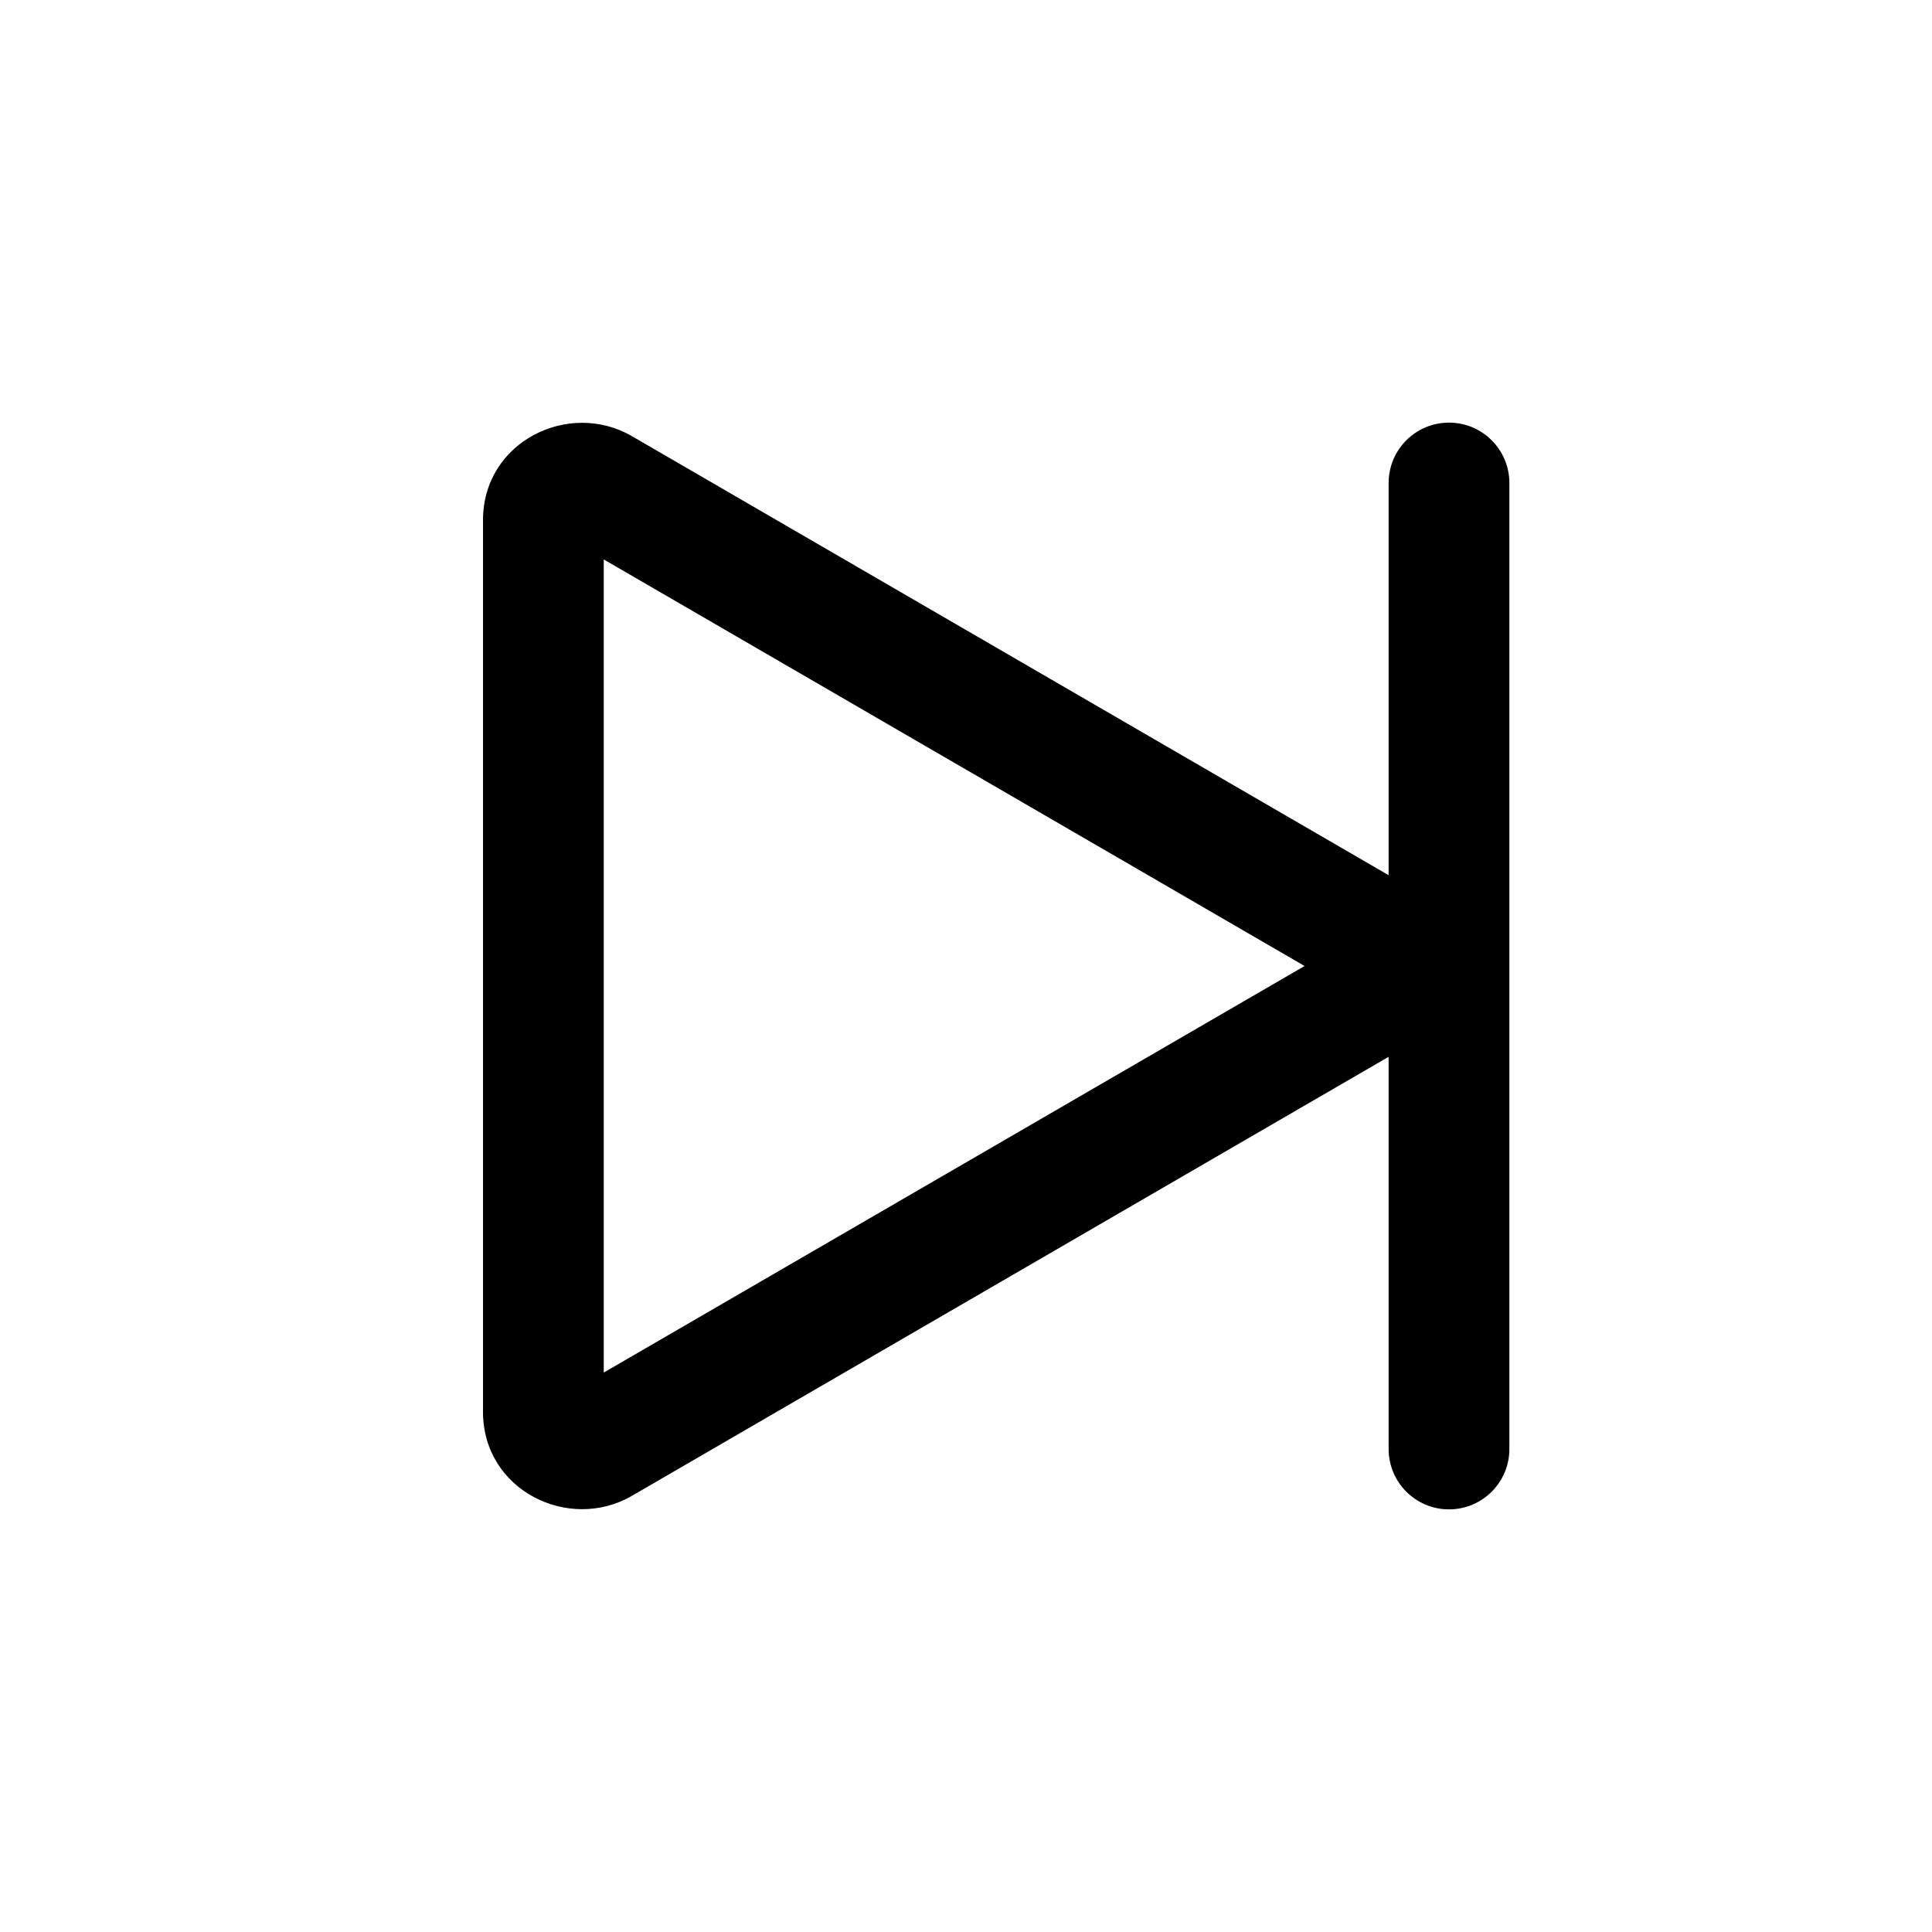
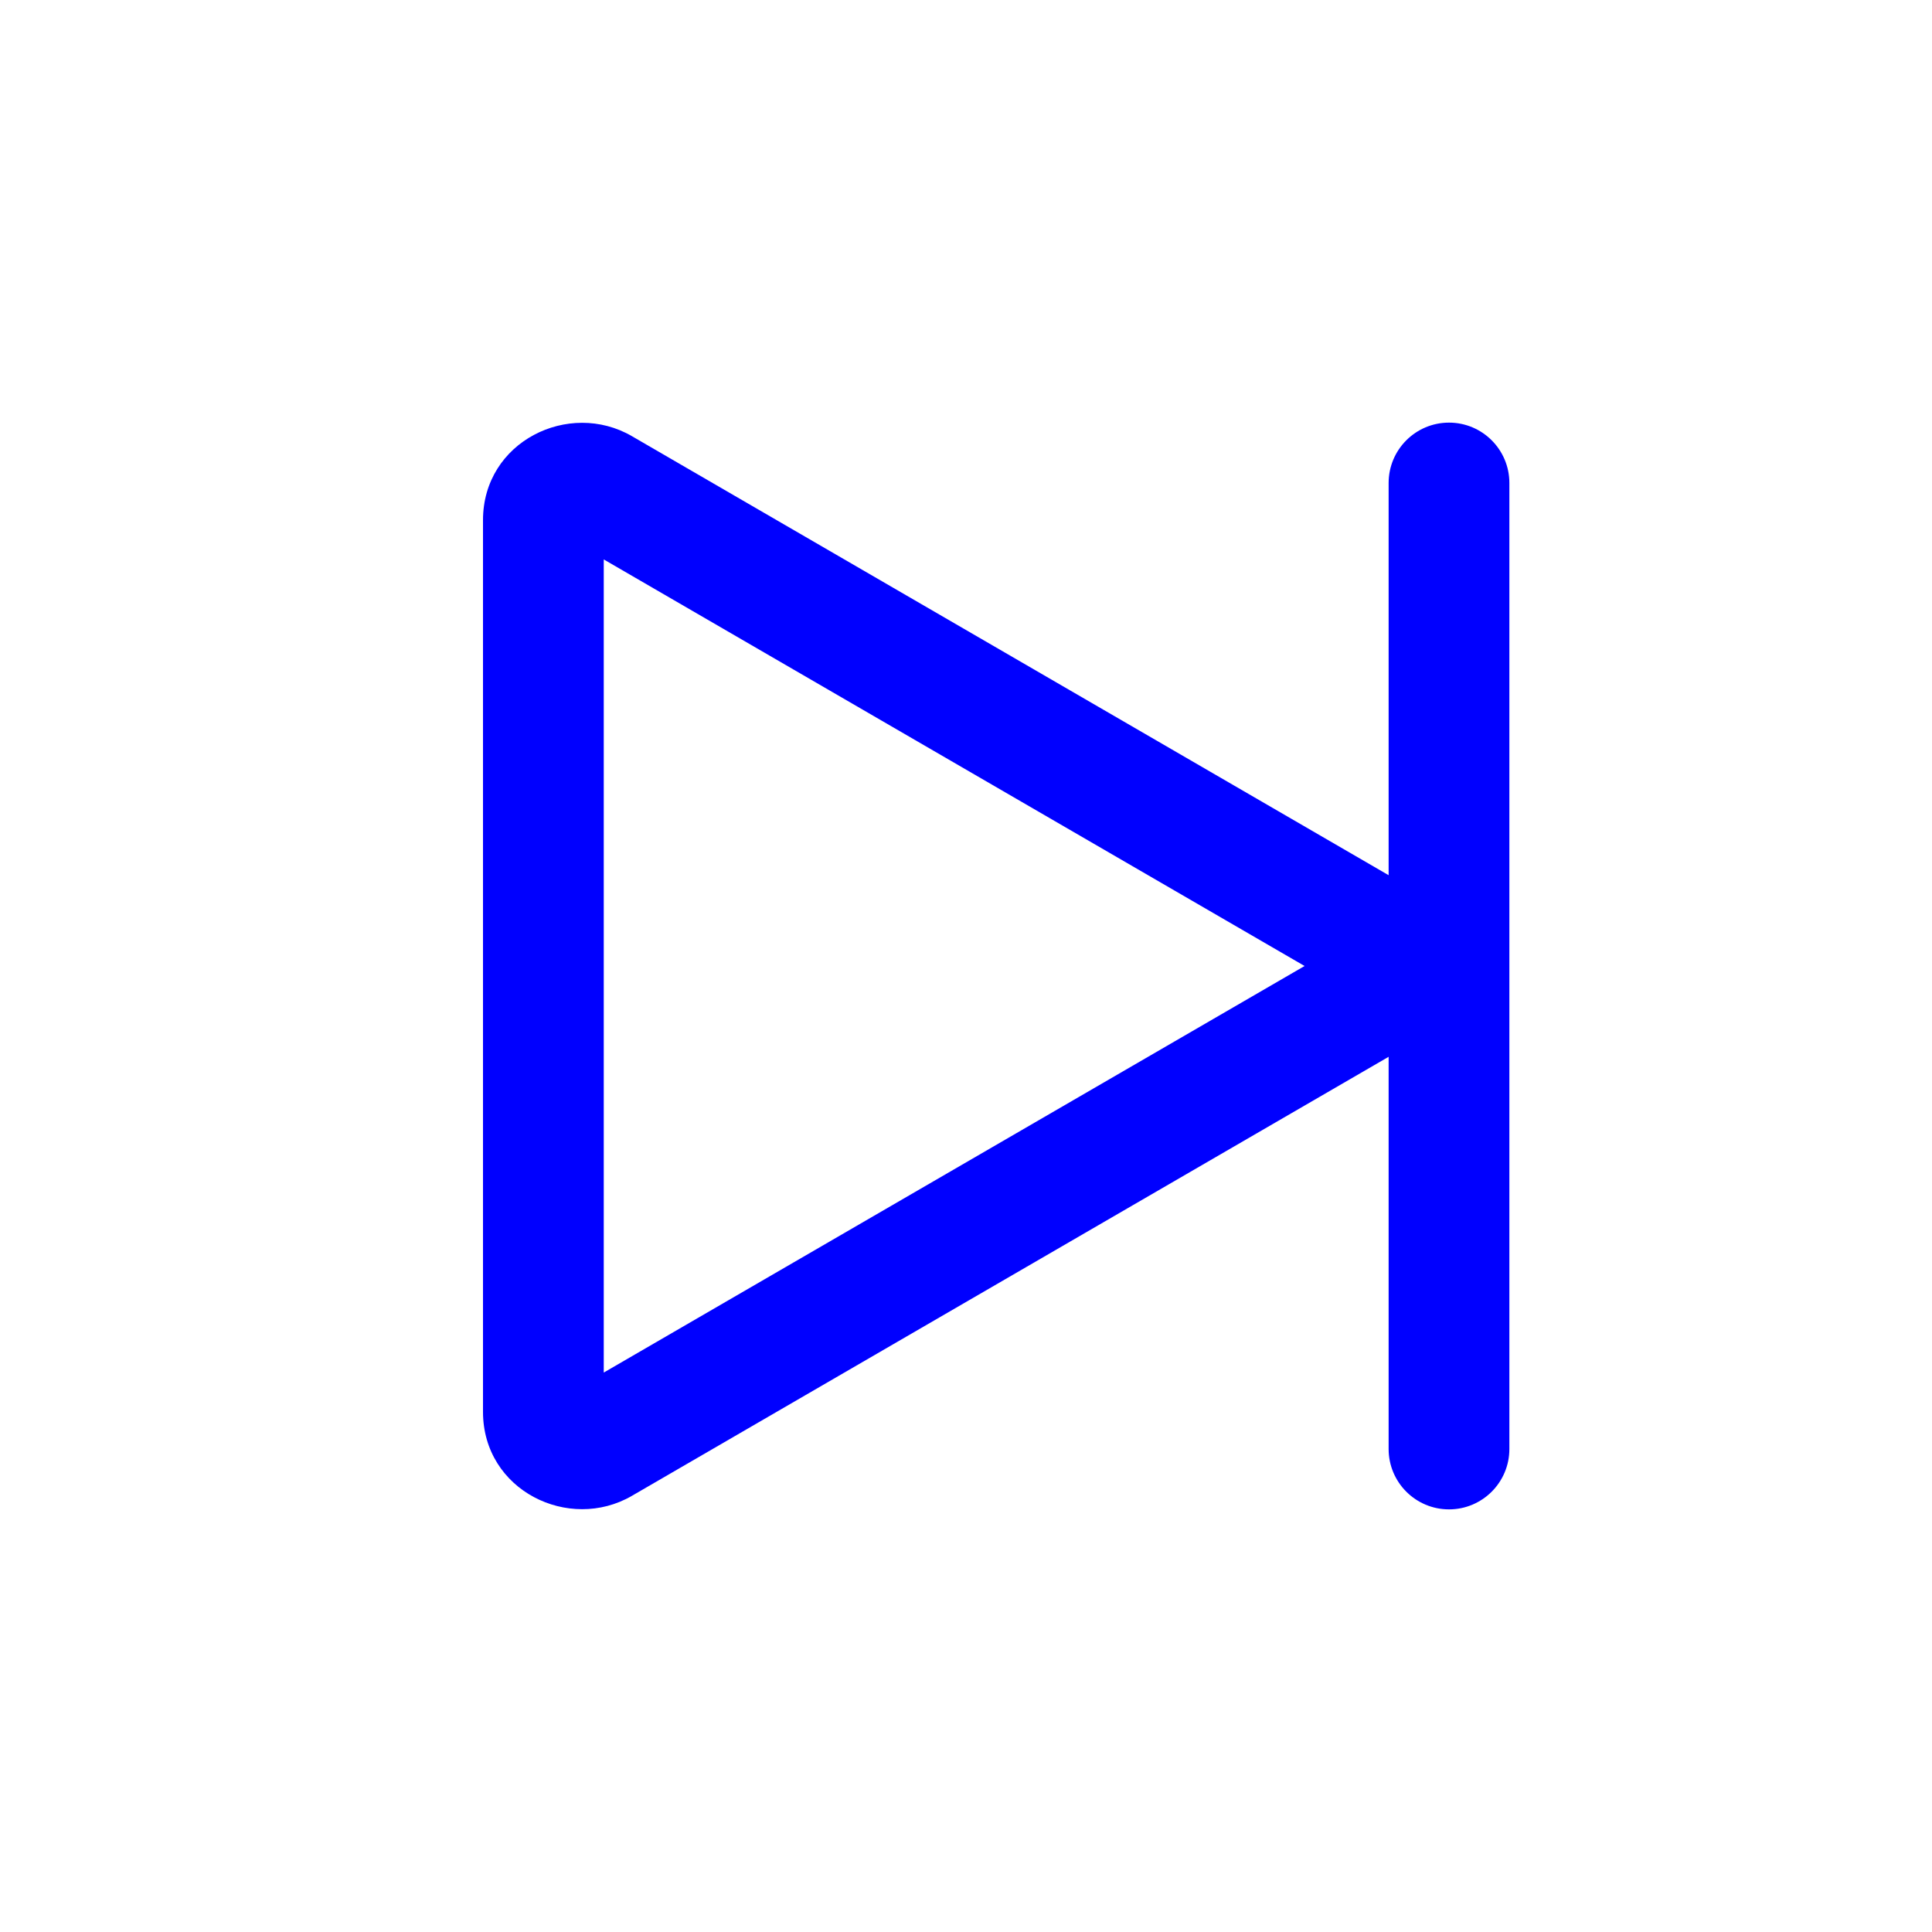
- <svg xmlns="http://www.w3.org/2000/svg" width="16" height="16" fill="currentColor" class="bi bi-skip-end" viewBox="0 0 16 16">
+ <svg xmlns="http://www.w3.org/2000/svg" width="16" height="16" fill="blue" class="bi bi-skip-end" viewBox="0 0 16 16">
  <path d="M12.5 4a.5.5 0 0 0-1 0v3.248L5.233 3.612C4.713 3.31 4 3.655 4 4.308v7.384c0 .653.713.998 1.233.696L11.5 8.752V12a.5.5 0 0 0 1 0V4zM5 4.633 10.804 8 5 11.367V4.633z" />
</svg>
